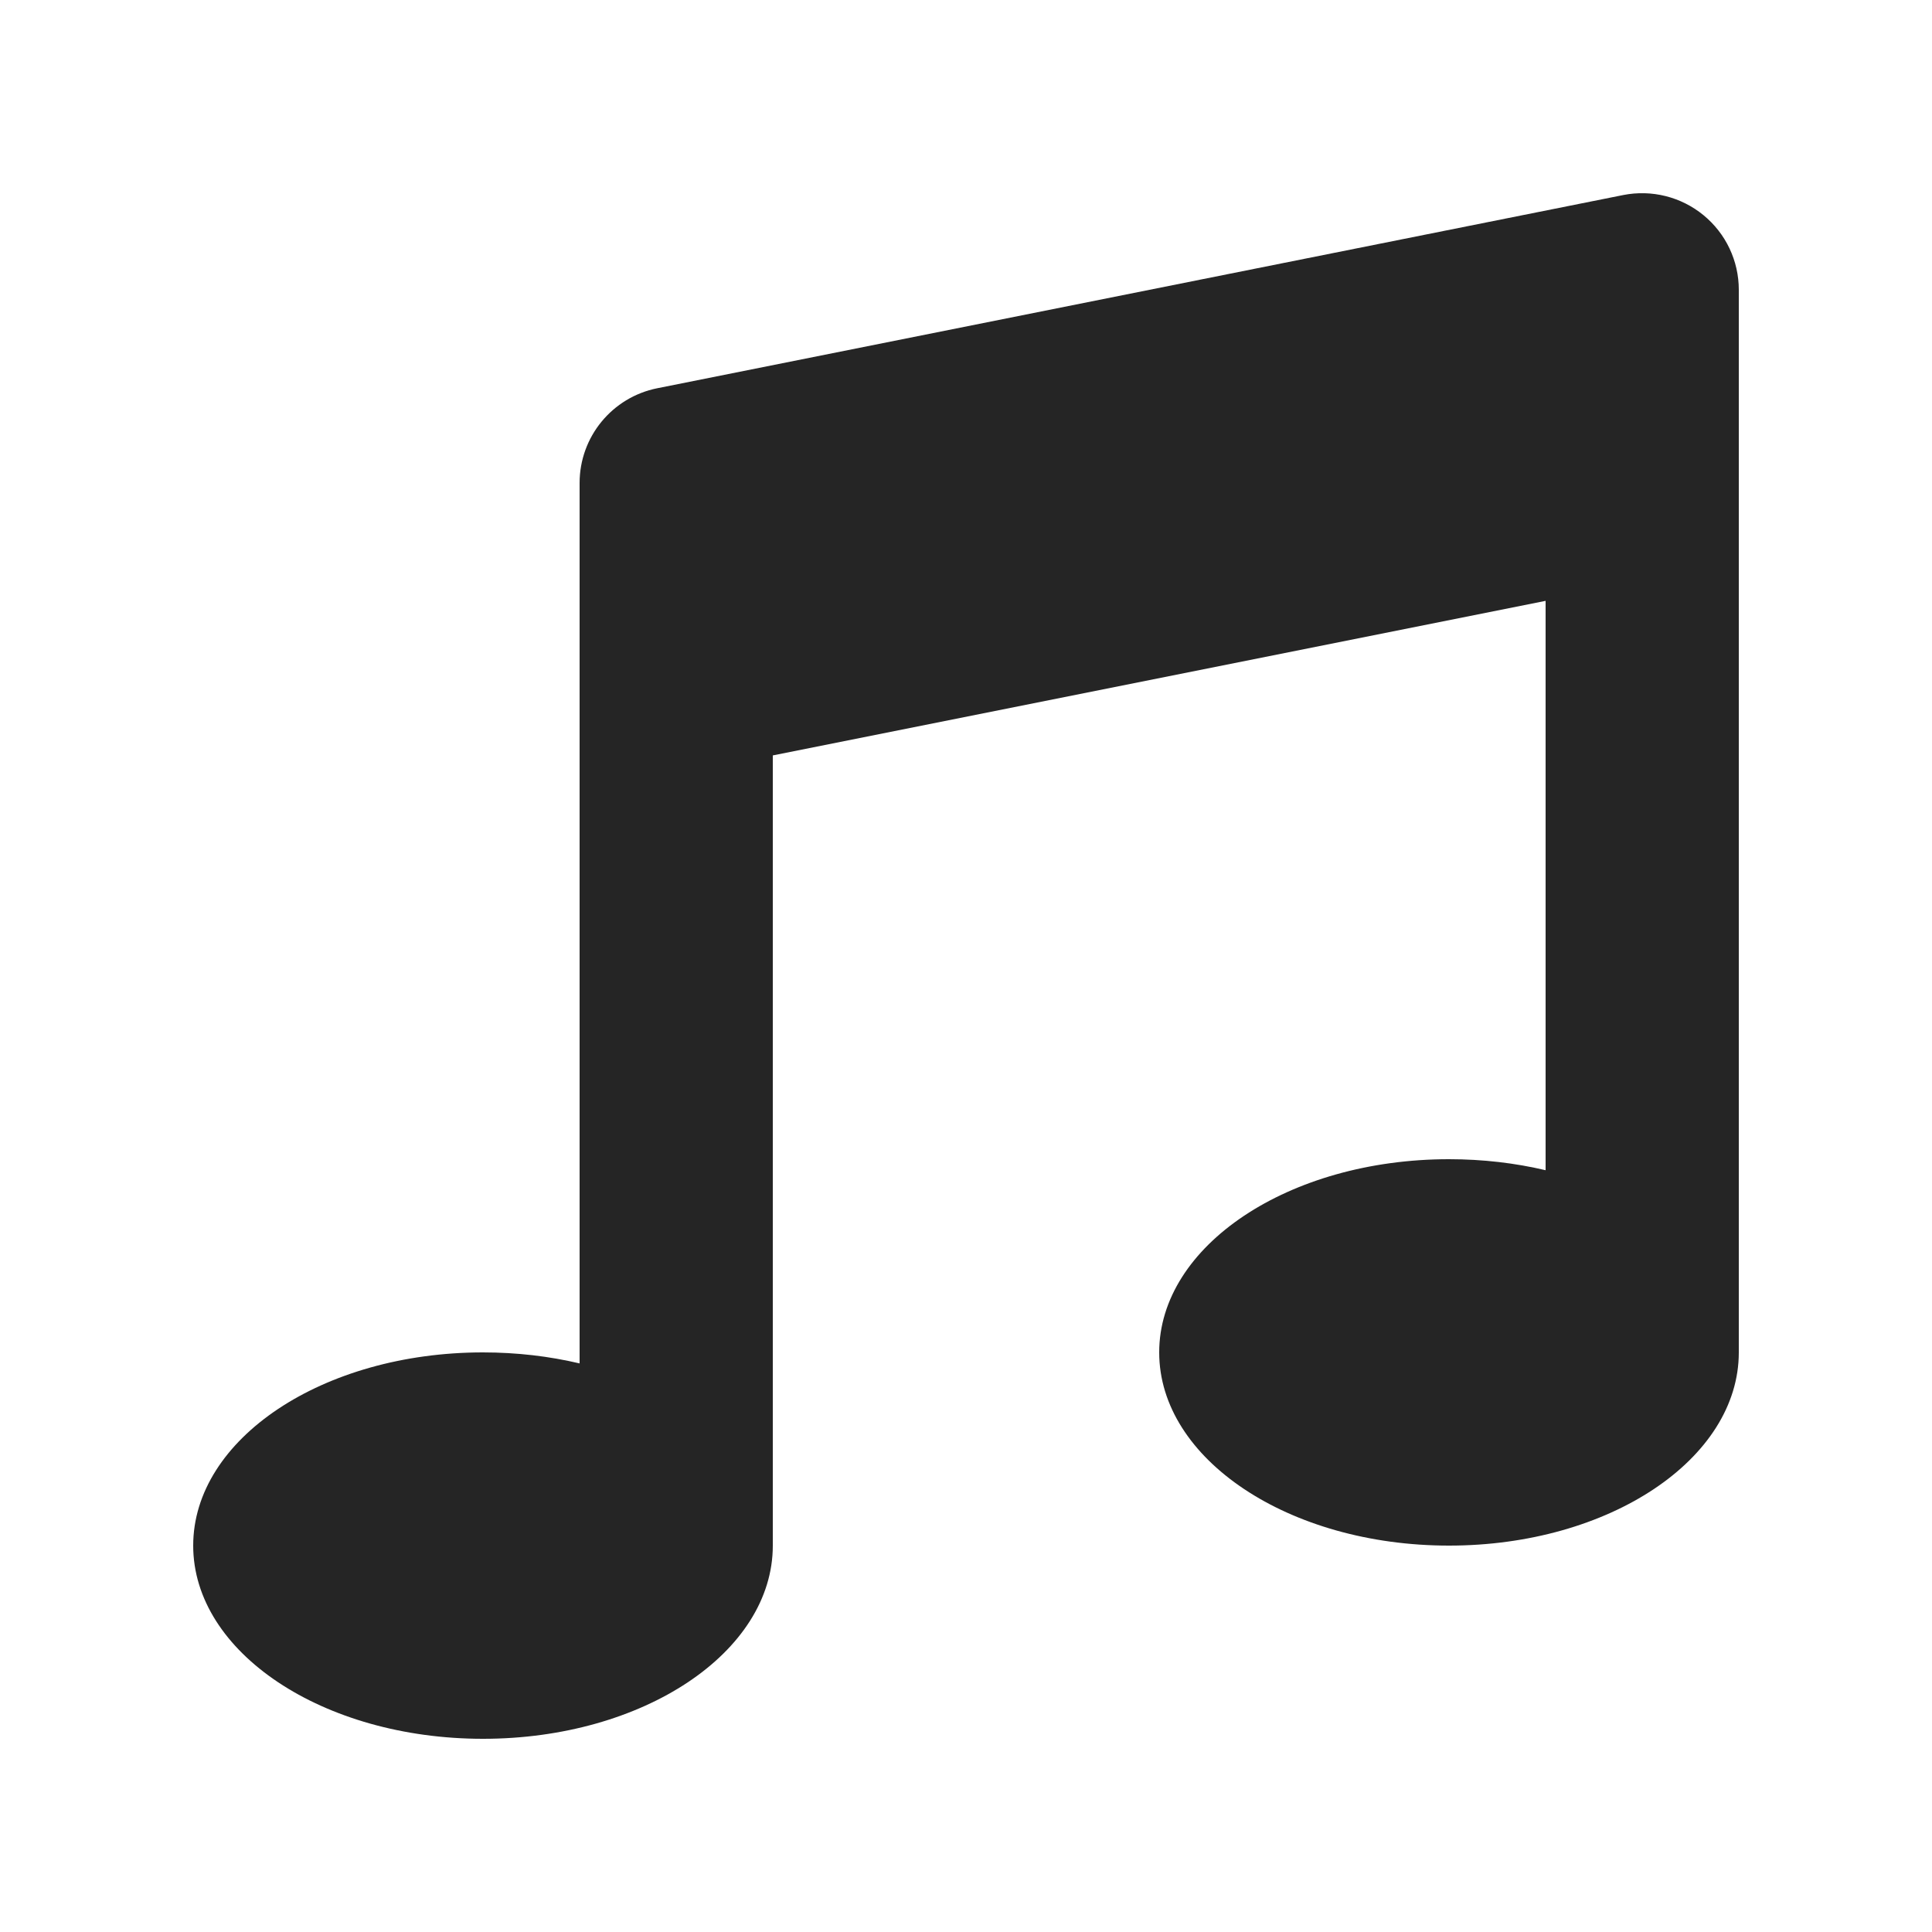
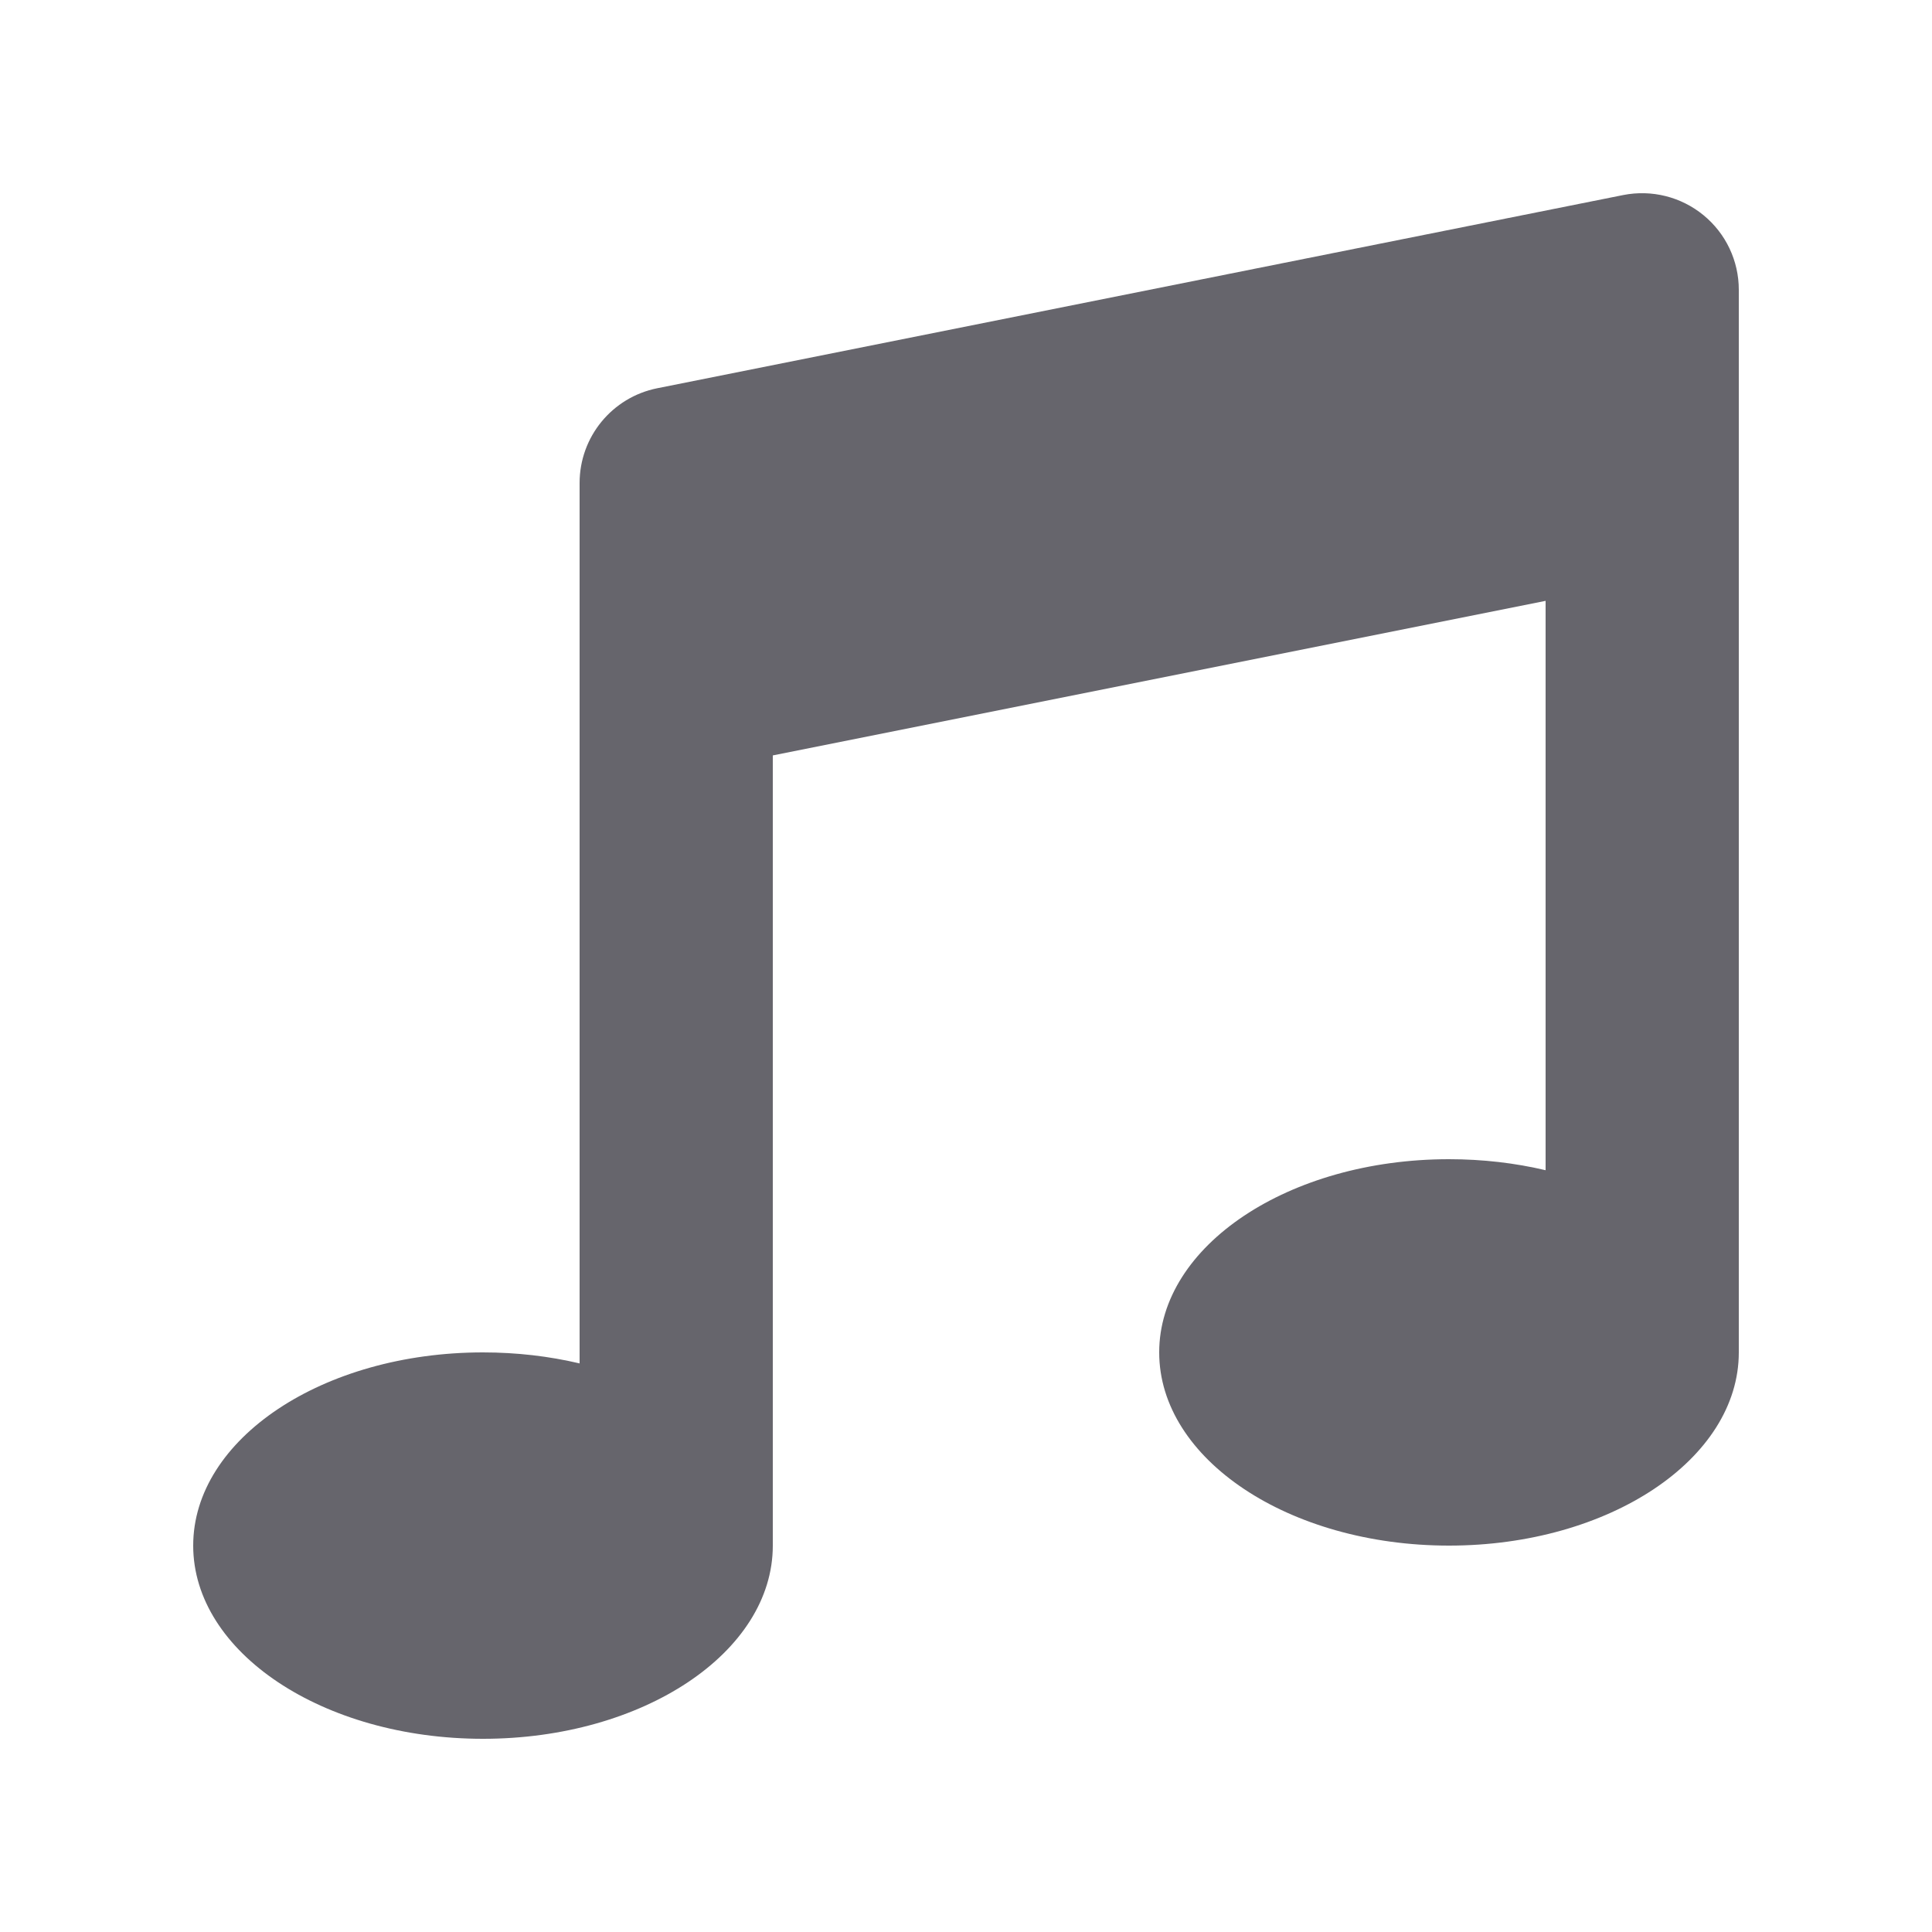
<svg xmlns="http://www.w3.org/2000/svg" width="20" height="20" viewBox="0 0 20 20" fill="none">
-   <path d="M18 3C18 2.7 17.866 2.417 17.634 2.227C17.402 2.037 17.098 1.961 16.804 2.019L6.804 4.019C6.336 4.113 6 4.523 6 5V14.114C5.687 14.04 5.351 14 5 14C3.343 14 2 14.895 2 16C2 17.105 3.343 18 5 18C6.657 18 8 17.105 8 16V7.82L16 6.22V12.114C15.687 12.04 15.351 12 15 12C13.343 12 12 12.895 12 14C12 15.105 13.343 16 15 16C16.657 16 18 15.105 18 14V3Z" fill="#252525" />
+   <path d="M18 3C18 2.7 17.866 2.417 17.634 2.227C17.402 2.037 17.098 1.961 16.804 2.019L6.804 4.019C6.336 4.113 6 4.523 6 5V14.114C5.687 14.04 5.351 14 5 14C3.343 14 2 14.895 2 16C2 17.105 3.343 18 5 18C6.657 18 8 17.105 8 16V7.82L16 6.22V12.114C15.687 12.04 15.351 12 15 12C13.343 12 12 12.895 12 14C12 15.105 13.343 16 15 16C16.657 16 18 15.105 18 14V3Z" fill="#66656C" />
</svg>
